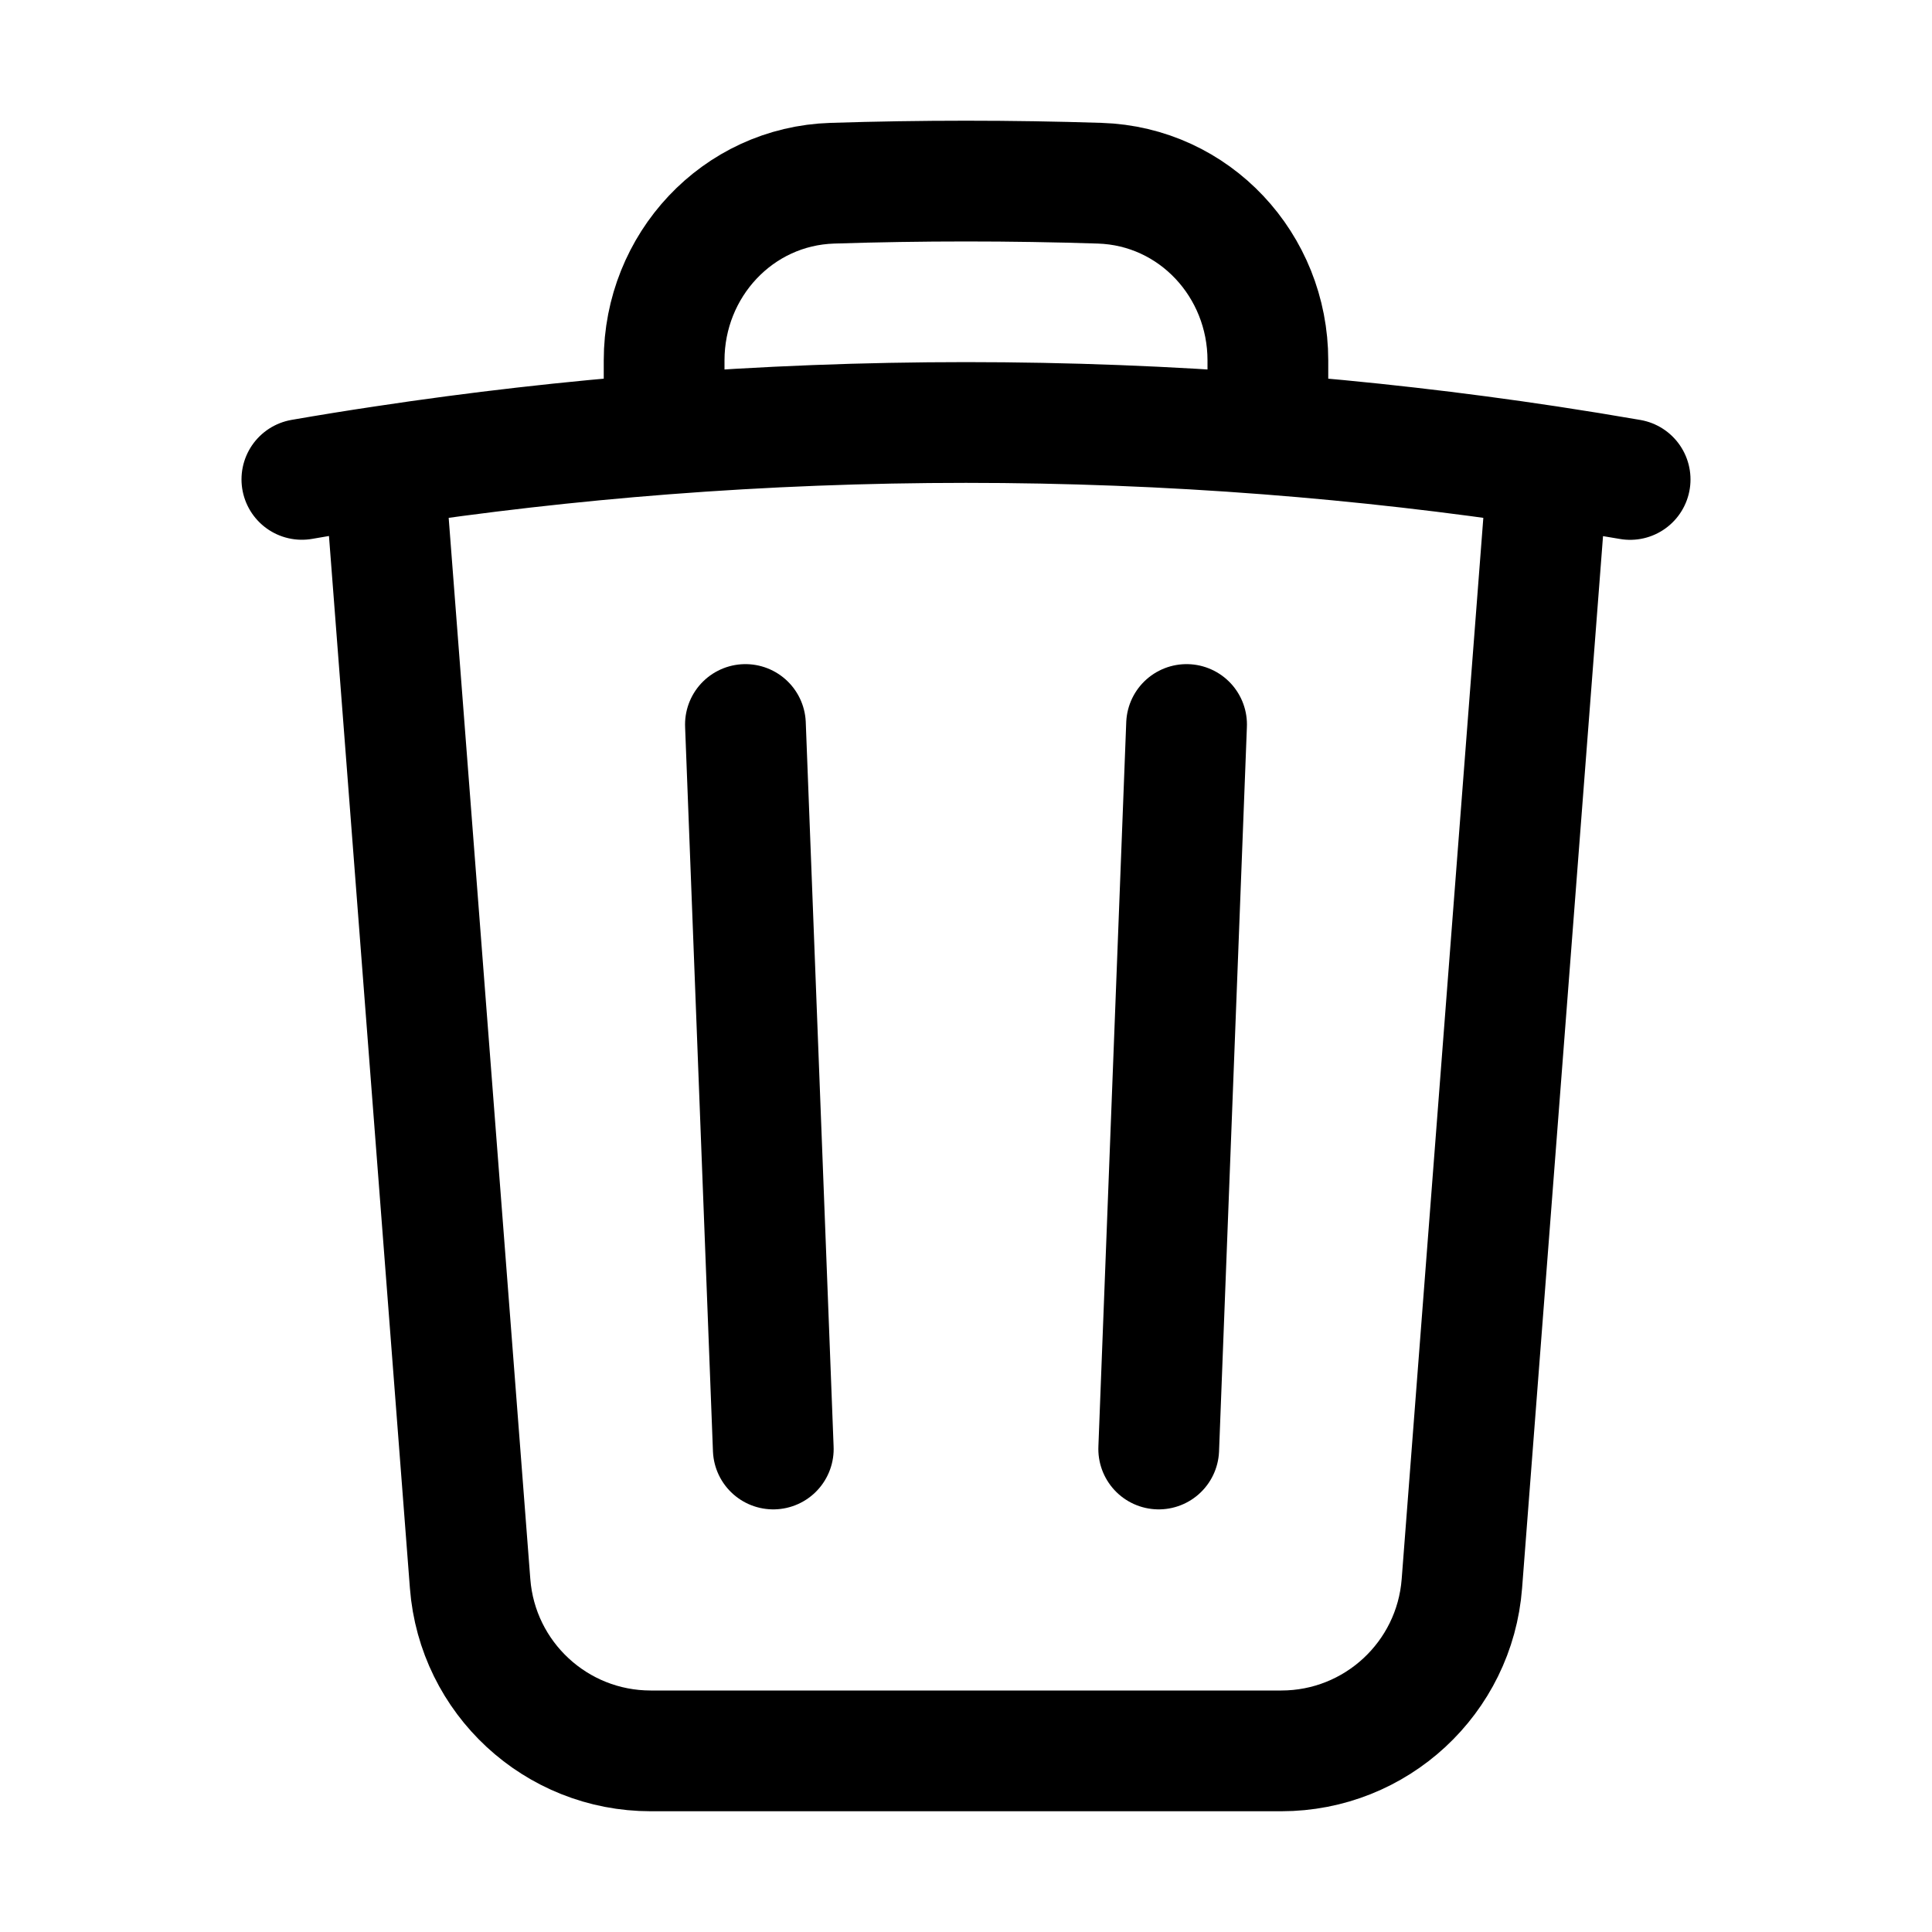
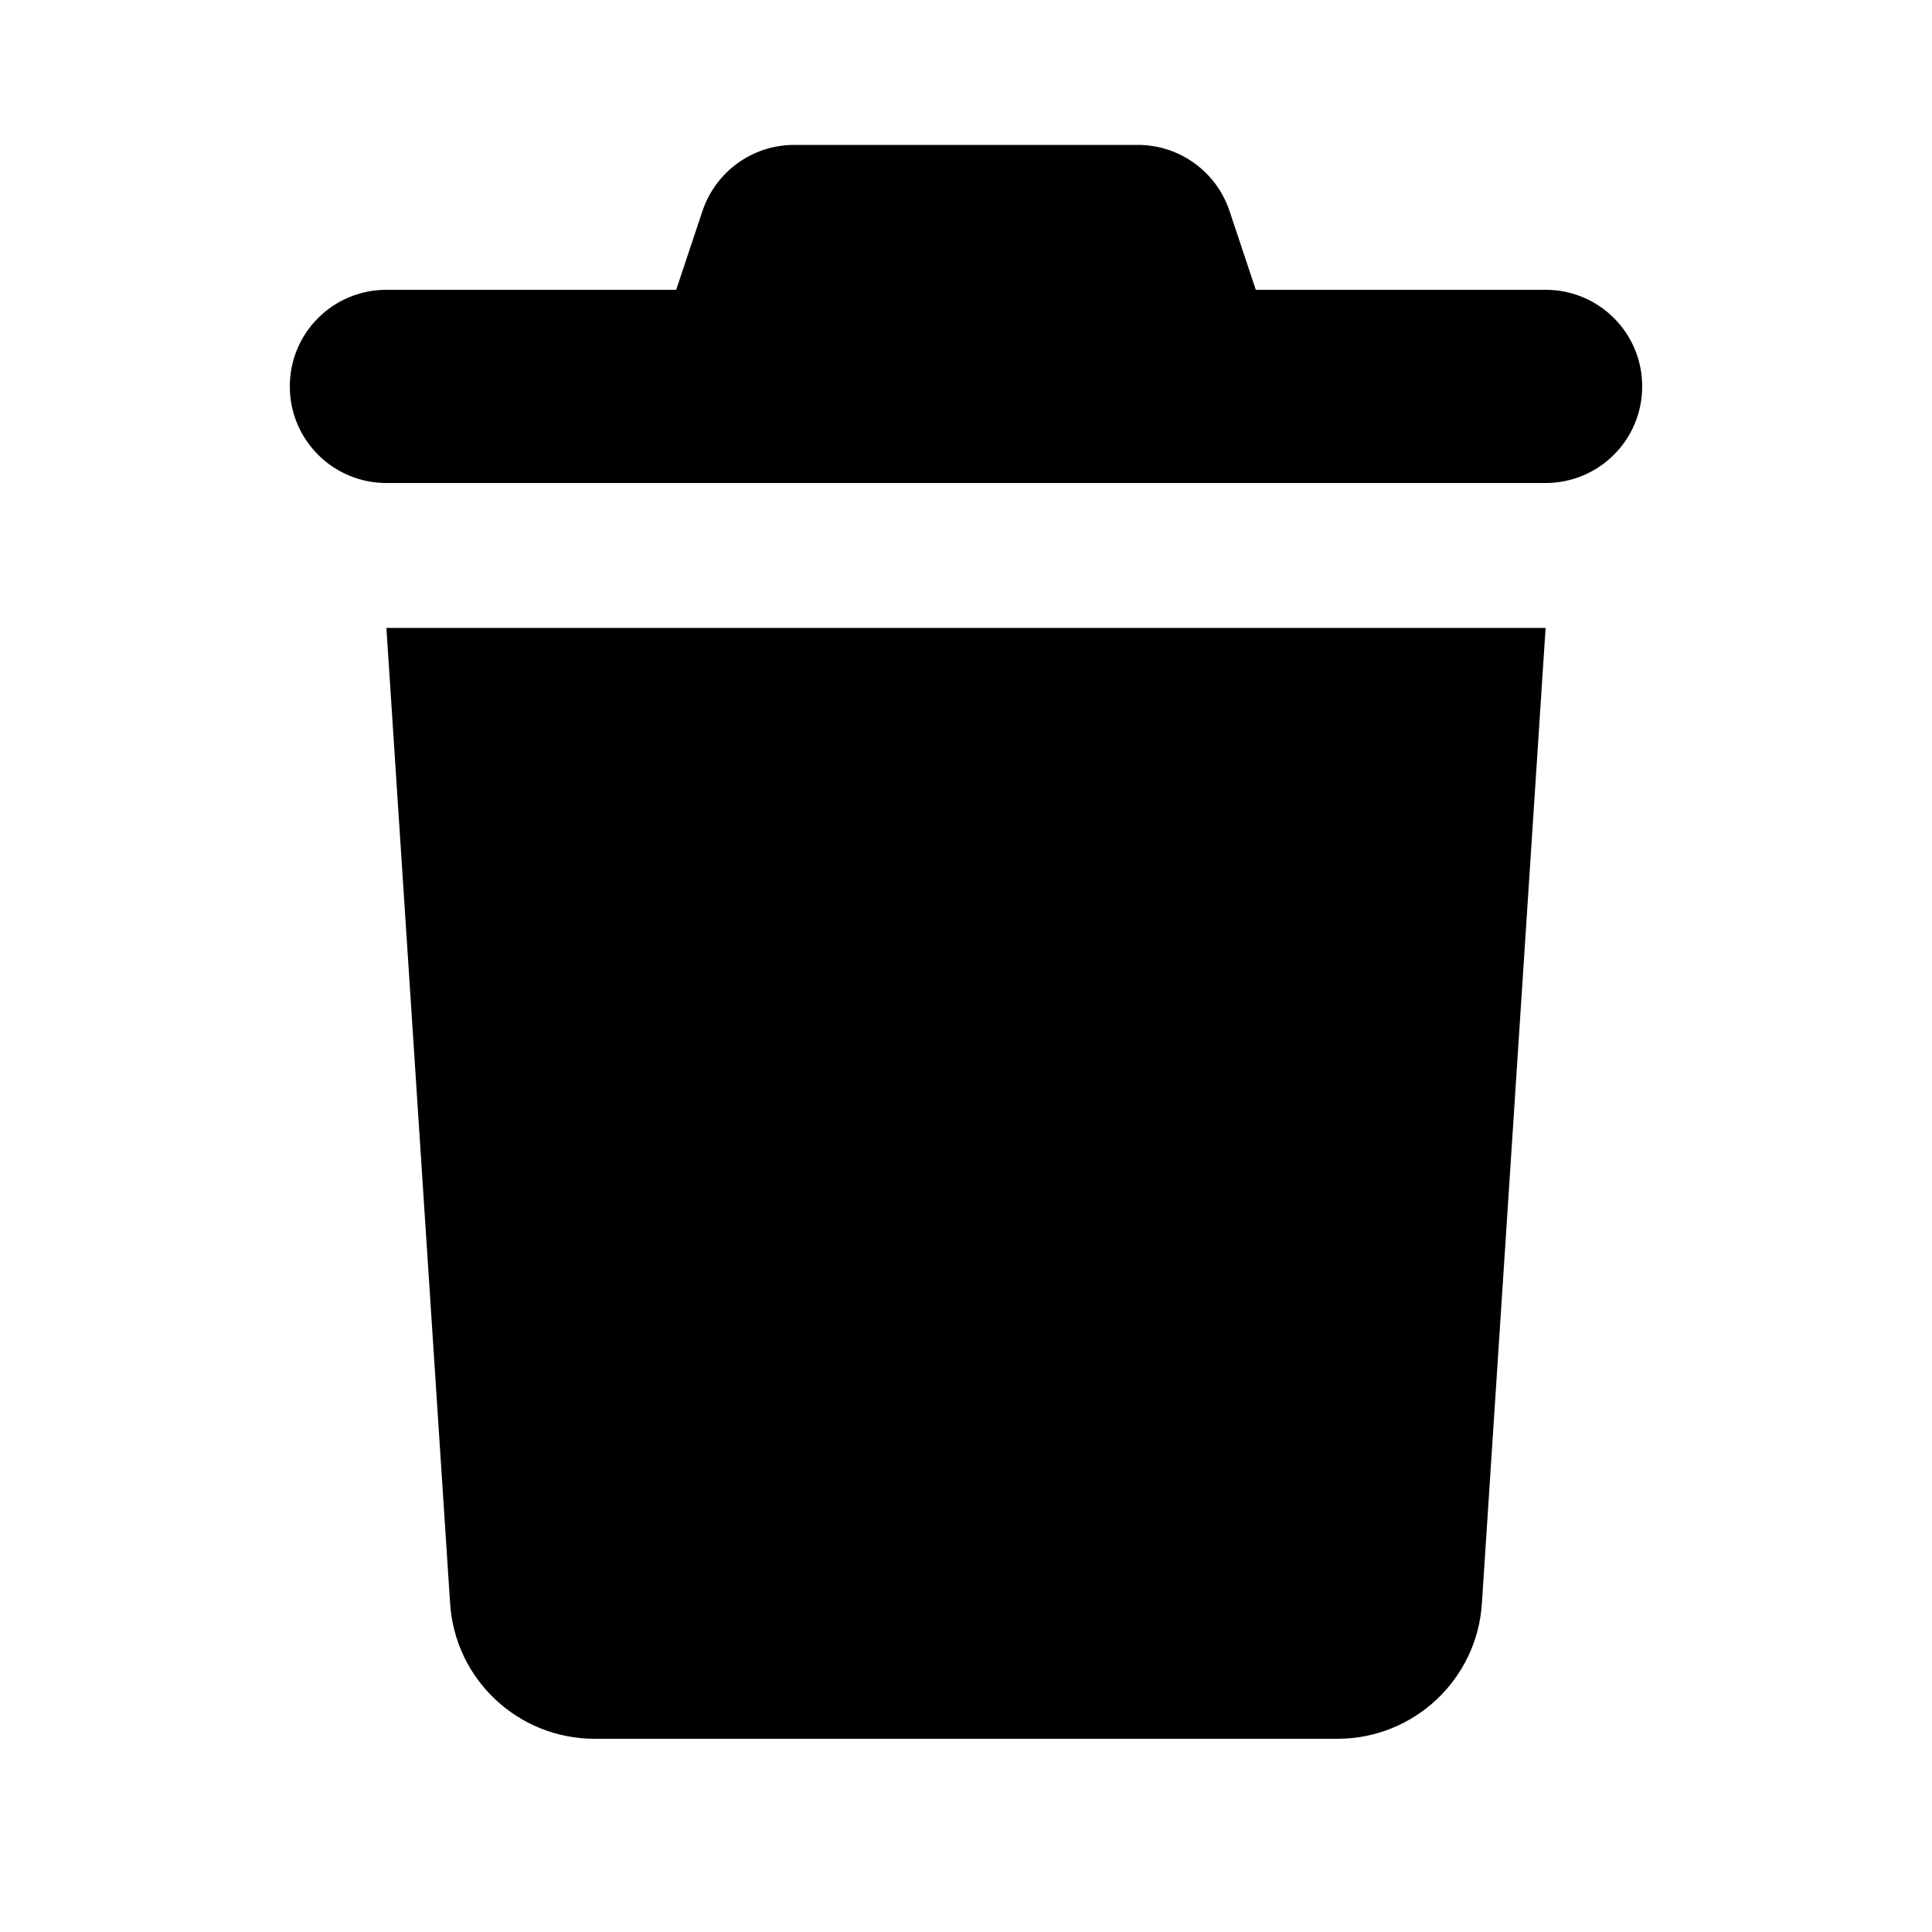
- <svg xmlns="http://www.w3.org/2000/svg" fill="none" viewBox="0 0 24 24" stroke-width="1.5" stroke="currentColor" class="size-6">
-   <path stroke-linecap="round" stroke-linejoin="round" d="m14.74 9-.346 9m-4.788 0L9.26 9m9.968-3.21c.342.052.682.107 1.022.166m-1.022-.165L18.16 19.673a2.25 2.25 0 0 1-2.244 2.077H8.084a2.25 2.25 0 0 1-2.244-2.077L4.772 5.79m14.456 0a48.108 48.108 0 0 0-3.478-.397m-12 .562c.34-.059.68-.114 1.022-.165m0 0a48.11 48.11 0 0 1 3.478-.397m7.5 0v-.916c0-1.18-.91-2.164-2.09-2.201a51.964 51.964 0 0 0-3.32 0c-1.18.037-2.09 1.022-2.09 2.201v.916m7.5 0a48.667 48.667 0 0 0-7.5 0" />
+ <svg xmlns="http://www.w3.org/2000/svg" viewBox="0 0 640 640">
+   <path d="M232.7 69.9L224 96L128 96C110.3 96 96 110.3 96 128C96 145.7 110.3 160 128 160L512 160C529.7 160 544 145.7 544 128C544 110.3 529.7 96 512 96L416 96L407.3 69.9C402.9 56.8 390.7 48 376.9 48L263.1 48C249.3 48 237.1 56.8 232.7 69.9zM512 208L128 208L149.1 531.1C150.7 556.4 171.7 576 197 576L443 576C468.3 576 489.3 556.4 490.9 531.1L512 208z" />
</svg>
